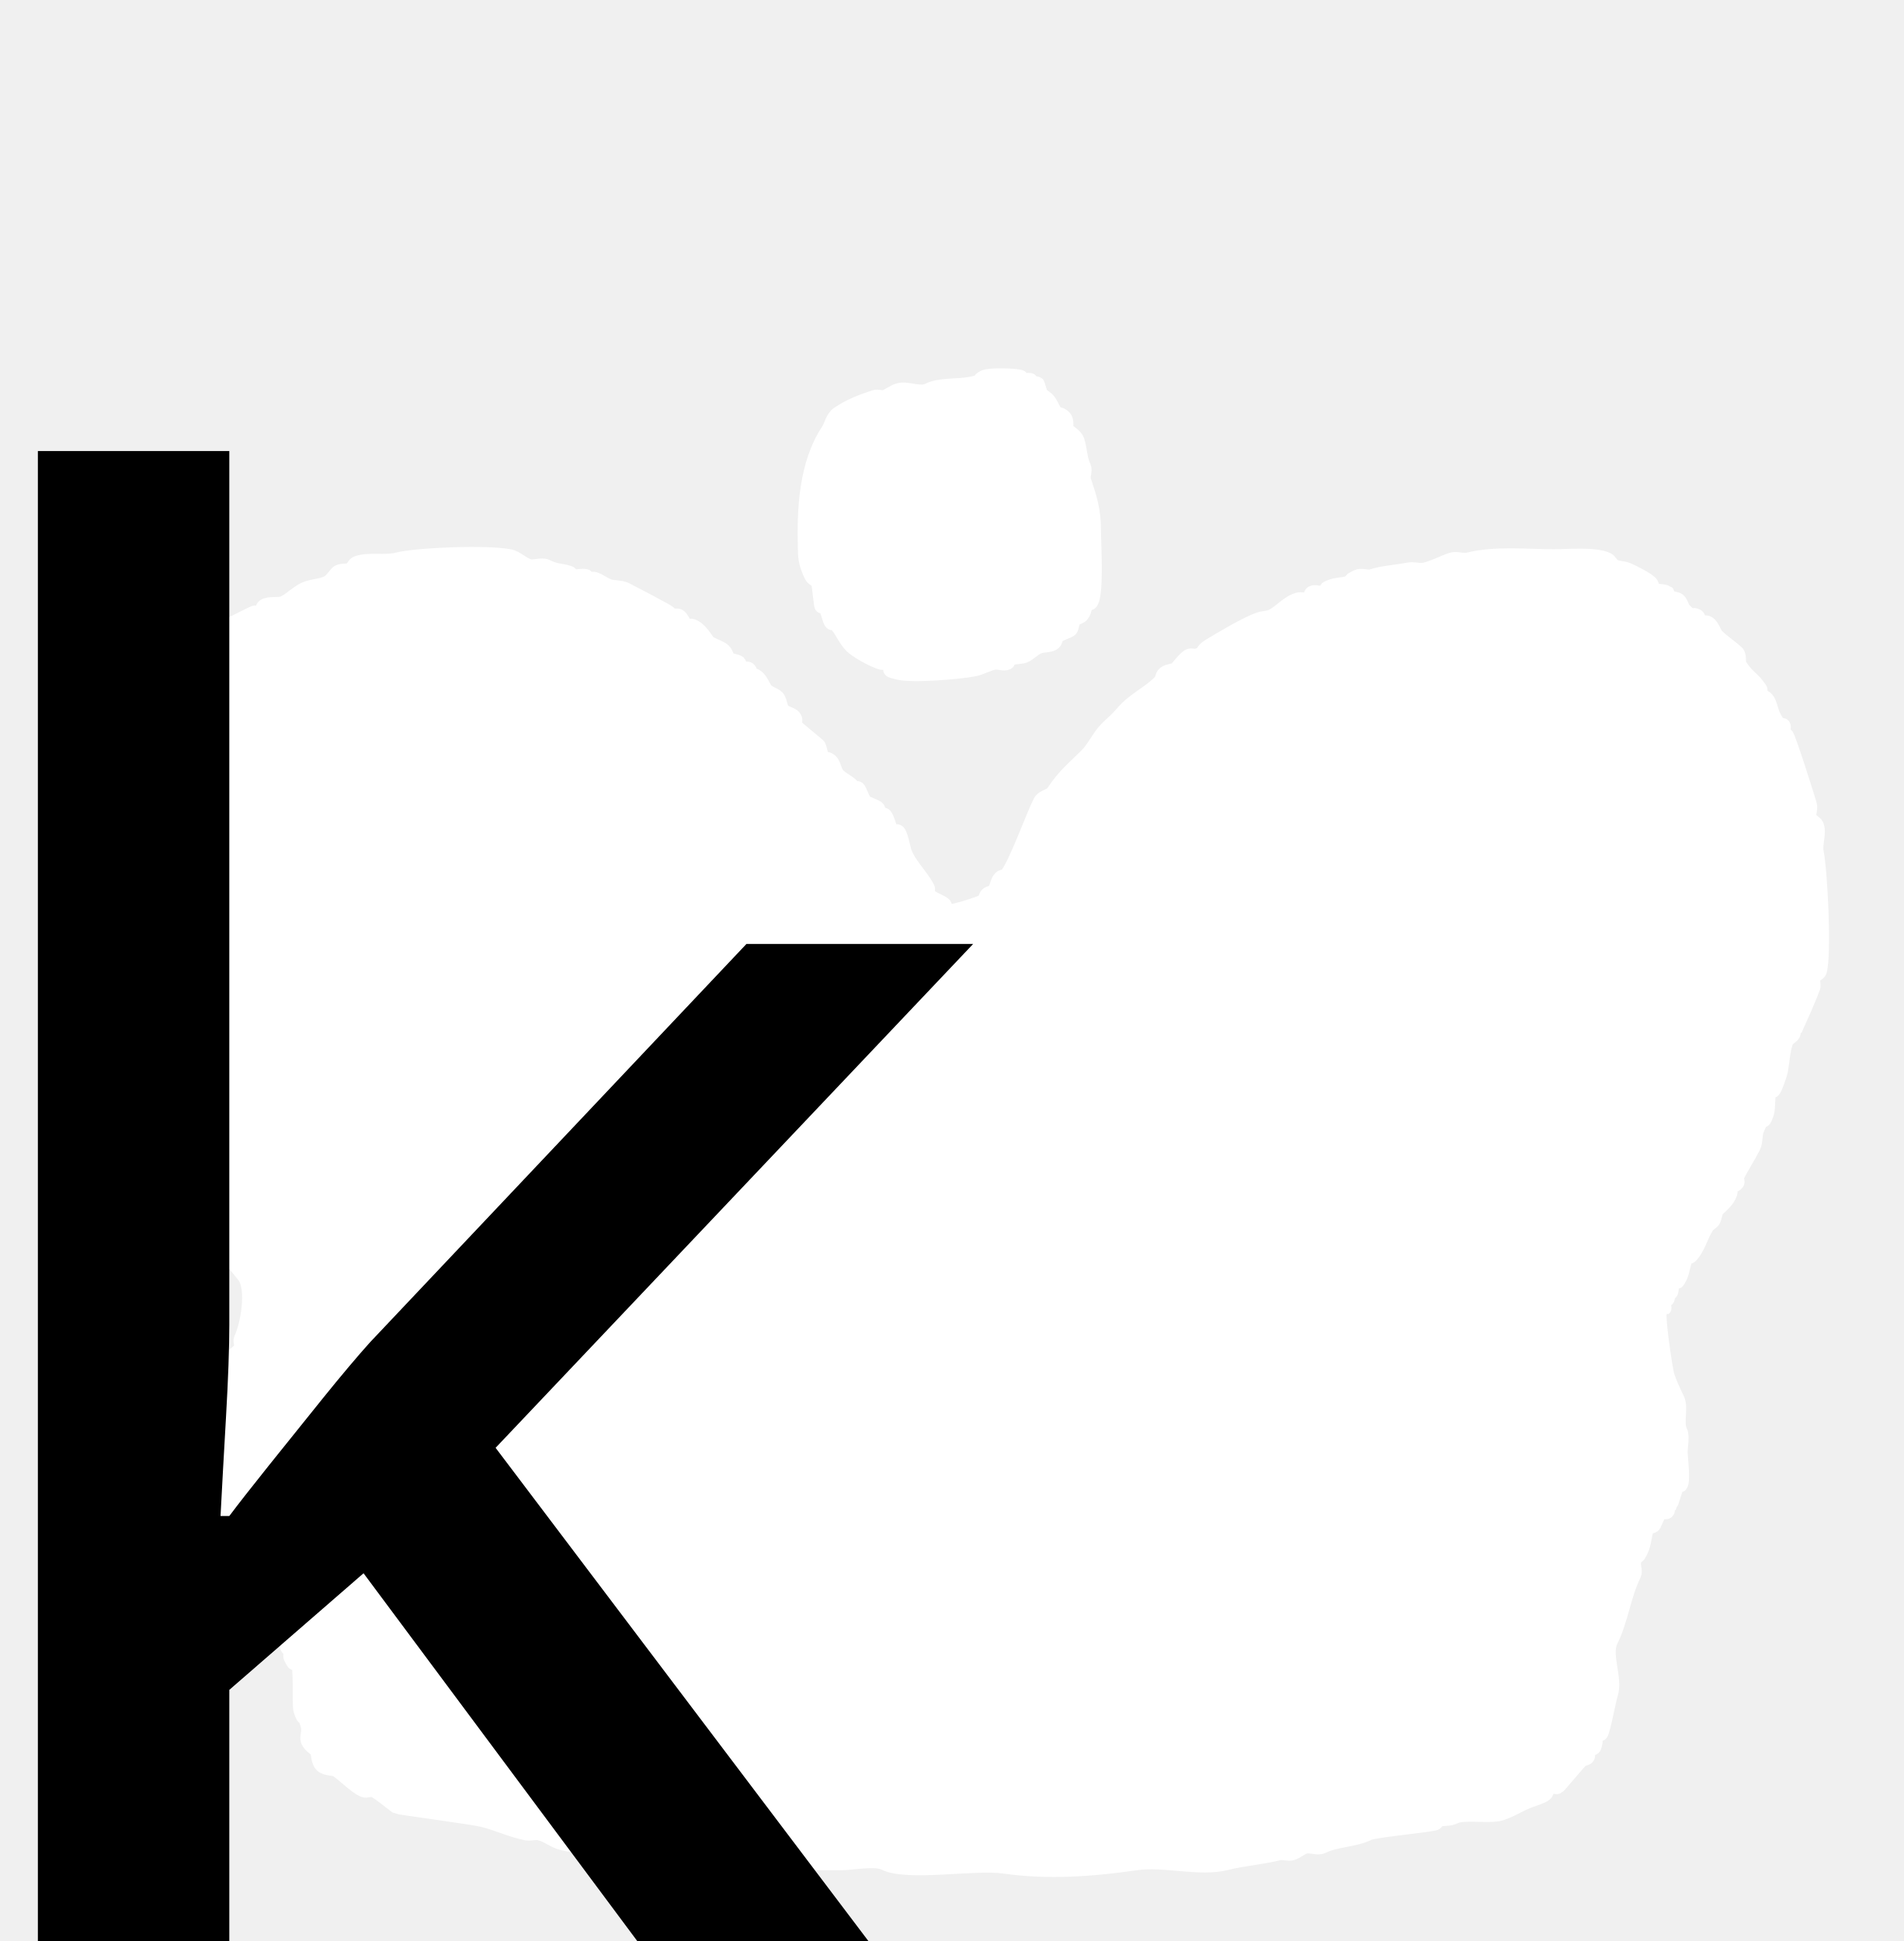
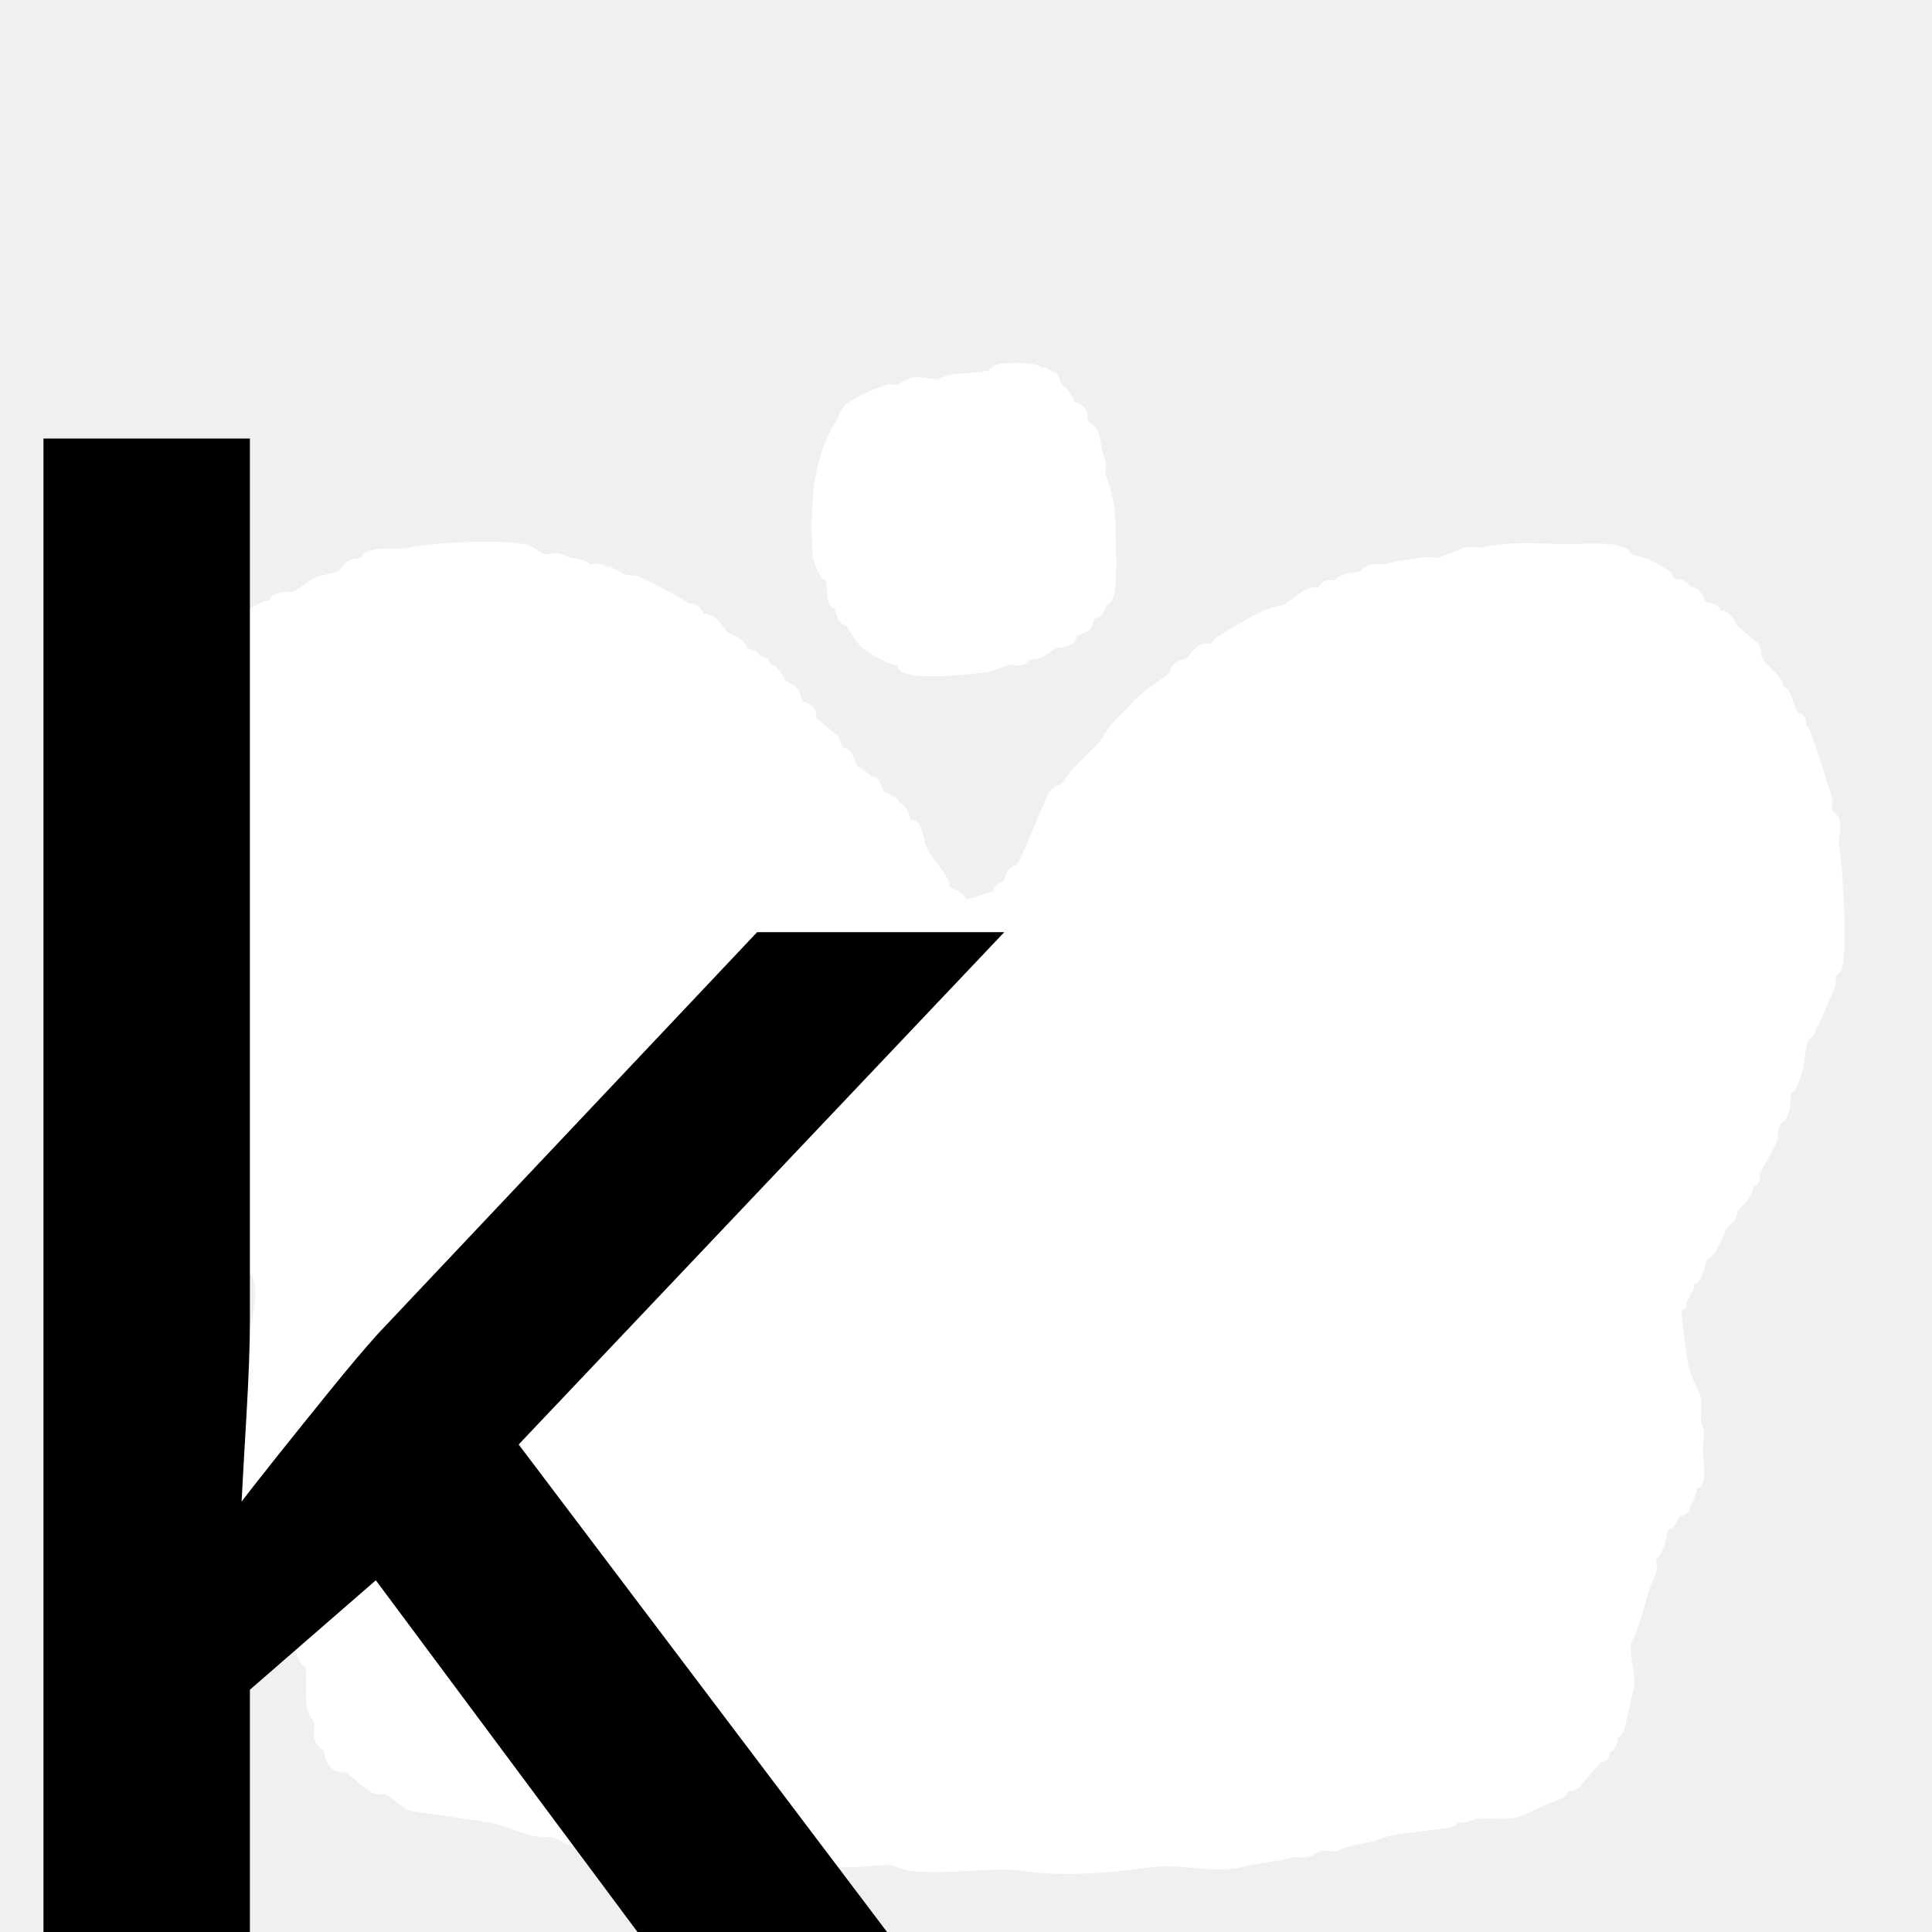
- <svg xmlns="http://www.w3.org/2000/svg" width="532mm" height="542.535mm" viewBox="0 0 532 542.535" version="1.1" id="svg5">
+ <svg xmlns="http://www.w3.org/2000/svg" width="512" height="512" viewBox="0 0 135.467 135.467" version="1.1" id="svg5">
  <defs id="defs2" />
-   <g id="layer1" transform="translate(9.999977,10.00023)">
-     <path style="fill:#ffffff;fill-opacity:1;stroke:#ffffff;stroke-width:4.068px;stroke-linecap:butt;stroke-linejoin:miter;stroke-opacity:1" d="m 78.689,479.205 c -4.731,-3.231 -1.579,-3.81 -2.78,-7.415 -1.24,-3.719 -0.614,0.012 -1.854,-3.707 -0.518,-1.554 0.243,-12.733 -0.927,-13.902 -1.918,-1.918 0.075,2.93 -1.854,-0.927 -0.276,-0.553 0.276,-1.301 0,-1.854 -0.195,-0.391 -0.731,-0.536 -0.927,-0.927 -0.276,-0.553 0.437,-1.417 0,-1.854 -0.218,-0.218 -0.708,0.218 -0.927,0 -0.463,-0.463 0.463,-2.317 0,-2.78 -0.218,-0.218 -0.708,0.218 -0.927,0 -0.655,-0.655 0.293,-1.901 0,-2.78 -0.874,-2.622 -3.347,-4.84 -4.634,-7.415 -0.603,-1.207 -0.203,-3.548 -0.927,-4.634 -0.383,-0.575 -1.439,-0.374 -1.854,-0.927 -0.586,-0.782 -0.49,-1.907 -0.927,-2.78 -0.927,-1.854 -2.757,-2.416 -3.707,-4.634 -0.502,-1.171 -0.271,-2.615 -0.927,-3.707 -3.744,-6.24 -0.197,6.625 -2.781,-3.707 -0.595,-2.38 -0.284,-6.248 -1.854,-8.341 -0.415,-0.553 -1.47,-0.352 -1.854,-0.927 -0.363,-0.544 -0.927,-13.843 -0.927,-16.683 0,-2.704 -1.158,-7.879 0,-10.195 0.642,-1.284 2.265,-2.265 2.78,-2.78 0.901,-0.901 0.271,-2.615 0.927,-3.707 1.535,-2.559 3.647,-3.647 5.561,-5.561 0.428,-0.429 -0.28,-2.221 0,-2.78 1.775,-3.55 3.726,-13.877 0.927,-17.61 -6.9,-9.201 -16.202,-14.955 -22.244,-25.024 -0.795,-1.325 -2.207,-2.273 -2.781,-3.707 -2.95,-7.374 -5.841,-14.744 -8.341,-22.244 -1.009,-3.028 -3.075,-6.108 -3.707,-9.268 -0.537,-2.685 -0.39,-5.657 -0.927,-8.341 -0.872,-4.361 -2.95,-8.434 -3.707,-12.976 -2.449,-14.695 -3.752,-29.304 -1.854,-44.488 0.546,-4.365 1.021,-17.799 2.78,-21.317 0.391,-0.782 1.369,-1.127 1.854,-1.854 0.731,-1.096 0.709,-3.49 1.854,-4.634 0.218,-0.218 0.708,0.218 0.927,0 1.727,-1.727 2.908,-4.761 4.634,-6.488 1.274,-1.274 3.25,-1.627 4.634,-2.78 3.874,-3.229 6.176,-7.181 10.195,-10.195 1.933,-1.449 7.033,-2.672 8.341,-4.634 0.343,-0.514 -0.437,-1.417 0,-1.854 0.025,-0.025 10.389,-5.317 11.122,-5.561 0.586,-0.195 1.417,0.437 1.854,0 0.488,-0.488 0.352,-1.471 0.927,-1.854 1.393,-0.928 4.088,-0.19 5.561,-0.927 1.871,-0.935 3.568,-2.711 5.561,-3.707 1.968,-0.984 4.619,-0.919 6.488,-1.854 1.24,-0.62 2.205,-2.205 2.78,-2.78 0.901,-0.901 2.568,-0.357 3.707,-0.927 0.782,-0.391 1.025,-1.577 1.854,-1.854 3.414,-1.138 7.672,-0.065 11.122,-0.927 5.823,-1.456 25.36,-2.157 31.512,-0.927 1.962,0.393 3.617,2.295 5.561,2.78 1.167,0.292 3.526,-0.554 4.634,0 2.911,1.455 3.947,1.007 6.488,1.854 0.414,0.138 0.498,0.841 0.927,0.927 1.212,0.242 2.508,-0.3 3.707,0 0.3,0.075 -0.277,0.789 0,0.927 3.707,1.854 0.463,-0.927 2.781,0 1.282,0.513 2.396,1.417 3.707,1.854 1.342,0.447 3.321,0.271 4.634,0.927 1.405,0.703 11.568,6.007 12.049,6.488 0.218,0.218 -0.277,0.789 0,0.927 0.829,0.415 1.951,-0.415 2.781,0 0.773,0.387 1.739,2.723 1.854,2.78 0.552,0.276 1.267,-0.195 1.854,0 2.324,0.775 3.756,3.756 4.634,4.634 0.401,0.401 3.109,1.455 3.707,1.854 1.315,0.877 1.144,2.071 1.854,2.78 0.171,0.171 2.61,0.756 2.781,0.927 0.201,0.201 0.746,1.763 0.927,1.854 0.552,0.276 1.339,-0.343 1.854,0 0.575,0.383 0.438,1.365 0.927,1.854 0.218,0.218 0.65,-0.138 0.927,0 1.413,0.706 2.005,2.545 2.781,3.707 0.99,1.486 3.04,1.447 3.707,2.78 0.397,0.793 0.53,1.988 0.927,2.78 0.741,1.484 3.184,1.212 3.707,2.781 0.195,0.586 -0.343,1.34 0,1.854 0.42,0.631 5.97,5.043 6.488,5.561 0.389,0.389 0.646,2.219 0.927,2.781 0.746,1.49 1.786,0.528 2.781,1.854 0.829,1.105 0.876,2.73 1.854,3.707 1.19,1.19 2.816,1.889 3.707,2.78 0.218,0.218 -0.277,0.789 0,0.927 0.552,0.276 1.301,-0.276 1.854,0 0.32,0.16 1.533,3.386 1.854,3.707 0.321,0.321 3.548,1.534 3.707,1.854 0.277,0.553 -0.437,1.417 0,1.854 0.437,0.437 1.339,-0.343 1.854,0 0.707,0.471 1.756,4.586 1.854,4.634 0.552,0.276 1.301,-0.276 1.854,0 0.763,0.382 1.578,4.735 1.854,5.561 1.169,3.504 4.826,6.871 6.488,10.195 0.277,0.553 -0.437,1.417 0,1.854 1.133,1.133 3.863,2.01 4.634,2.78 0.437,0.437 -0.437,1.417 0,1.854 0.995,0.995 10.816,-2.474 11.122,-2.781 0.489,-0.488 0.438,-1.365 0.927,-1.854 0.489,-0.488 1.365,-0.438 1.854,-0.927 0.976,-0.977 0.876,-2.73 1.854,-3.707 0.489,-0.488 1.439,-0.374 1.854,-0.927 2.679,-3.572 6.921,-15.695 9.268,-20.39 0.749,-1.499 2.778,-1.386 3.707,-2.78 3.107,-4.661 5.467,-6.394 9.268,-10.195 2.08,-2.08 3.529,-5.383 5.561,-7.415 1.895,-1.895 2.643,-2.312 4.634,-4.634 2.991,-3.489 7.129,-5.275 10.195,-8.341 1.129,-1.129 0.434,-2.071 1.854,-2.78 0.873,-0.437 1.968,-0.385 2.78,-0.927 0.315,-0.21 2.55,-3.321 3.707,-3.707 0.586,-0.195 1.255,0.149 1.854,0 2.869,-0.717 1.069,-1.198 3.707,-2.781 3.205,-1.923 10.298,-6.213 13.902,-7.415 1.209,-0.403 2.568,-0.357 3.707,-0.927 2.293,-1.146 4.64,-4.079 7.415,-4.634 0.909,-0.182 1.951,0.415 2.781,0 0.618,-0.309 0.309,-1.545 0.927,-1.854 0.829,-0.415 1.872,0.182 2.78,0 8.383,-1.677 -2.517,-0.088 2.781,-1.854 1.619,-0.54 3.015,-0.387 4.634,-0.927 0.415,-0.138 0.618,-0.618 0.927,-0.927 0.618,-0.309 1.184,-0.759 1.854,-0.927 1.199,-0.3 2.535,0.391 3.707,0 2.988,-0.996 6.736,-1.162 10.195,-1.854 1.47,-0.294 3.181,0.363 4.634,0 2.654,-0.663 5.073,-2 7.415,-2.78 1.401,-0.467 3.198,0.359 4.634,0 7.631,-1.908 16.184,-0.927 24.098,-0.927 3.889,0 11.506,-0.735 14.829,0.927 0.781,0.391 1.072,1.463 1.854,1.854 1.139,0.57 2.525,0.454 3.707,0.927 1.422,0.569 5.386,2.606 6.488,3.707 0.489,0.488 0.335,1.498 0.927,1.854 1.092,0.655 2.615,0.271 3.707,0.927 1.772,3.544 -0.272,0.836 2.78,1.854 1.066,0.355 1.285,2.213 1.854,2.78 8.371,8.37 0.188,0.094 3.707,1.854 0.618,0.309 0.309,1.545 0.927,1.854 0.552,0.276 1.267,-0.195 1.854,0 1.47,0.49 1.91,2.837 2.781,3.707 1.552,1.552 4.499,3.572 5.561,4.634 0.901,0.901 0.22,2.647 0.927,3.707 2.411,3.616 3.405,3.254 5.561,6.488 0.343,0.514 -0.277,1.301 0,1.854 1.929,3.857 -0.061,-0.991 1.854,0.927 0.835,0.835 1.301,3.529 1.854,4.634 0.498,0.996 1.066,1.993 1.854,2.781 0.218,0.218 0.789,-0.276 0.927,0 0.415,0.829 -0.655,2.125 0,2.78 0.218,0.218 0.709,-0.218 0.927,0 0.583,0.582 6.048,17.704 6.488,19.463 0.3,1.199 -0.552,2.602 0,3.707 0.391,0.782 1.462,1.072 1.854,1.854 0.946,1.893 -0.42,5.319 0,7.415 1.121,5.604 2.216,28.208 0.927,33.366 -0.212,0.848 -1.642,1.006 -1.854,1.854 -0.224,0.899 0.224,1.881 0,2.78 -0.108,0.453 -4.614,11.102 -4.634,11.122 -0.218,0.218 -0.789,-0.276 -0.927,0 -0.277,0.553 0.277,1.301 0,1.854 -0.391,0.782 -1.462,1.072 -1.854,1.854 -1.099,2.198 -1.245,7.444 -1.854,9.268 -0.284,0.854 -1.299,4.081 -1.854,4.634 -0.218,0.218 -0.789,-0.276 -0.927,0 -0.858,1.715 -0.301,4.612 -0.927,6.488 -1.35,4.048 -0.666,-0.654 -2.781,4.634 -0.5,1.248 -0.289,3.36 -0.927,4.634 -1.35,2.701 -3.284,5.641 -4.634,8.341 -0.277,0.553 0.437,1.417 0,1.854 -1.918,1.918 0.077,-2.93 -1.854,0.927 -0.277,0.553 0.195,1.267 0,1.854 -0.717,2.15 -2.606,3.533 -3.707,4.634 -0.389,0.389 -0.646,2.219 -0.927,2.781 -0.391,0.782 -1.368,1.127 -1.854,1.854 -1.753,2.629 -2.425,6.132 -4.634,8.341 -0.218,0.218 -0.709,-0.218 -0.927,0 -0.867,0.867 -1.265,4.386 -1.854,5.561 -1.929,3.857 0.061,-0.991 -1.854,0.927 -1.15,1.15 -0.24,3.02 -0.927,3.707 -0.218,0.218 -0.709,-0.218 -0.927,0 -0.437,0.437 0.437,1.417 0,1.854 -0.218,0.218 -0.789,-0.276 -0.927,0 0,5.252 0.618,0.309 -0.927,1.854 -1.327,1.327 1.564,18.596 1.854,19.463 0.67,2.013 1.769,4.465 2.78,6.488 1.304,2.608 -0.429,6.557 0.927,9.268 0.587,1.175 0,4.219 0,5.561 0,1.338 0.893,8.375 0,9.268 -0.218,0.218 -0.789,-0.276 -0.927,0 -0.266,0.531 -1.724,5.431 -1.854,5.561 -0.218,0.218 -0.789,-0.276 -0.927,0 -0.277,0.553 0.437,1.417 0,1.854 -0.437,0.437 -1.301,-0.276 -1.854,0 -0.357,0.179 -1.491,2.983 -1.854,3.707 -0.309,0.618 -1.545,0.309 -1.854,0.927 -0.918,1.835 -0.65,4.081 -1.854,6.488 -2.121,4.242 0.384,-3.933 -1.854,2.78 -0.349,1.05 0.49,2.725 0,3.707 -2.799,5.597 -3.645,12.85 -6.488,18.537 -1.974,3.948 1.408,10.603 0,14.829 -0.487,1.464 -2.172,10.514 -2.78,11.122 -0.218,0.218 -0.709,-0.218 -0.927,0 -1.255,1.255 -0.046,1.048 -0.927,3.707 -0.218,0.655 -1.545,0.309 -1.854,0.927 -0.277,0.553 0.343,1.34 0,1.854 -0.383,0.575 -1.365,0.438 -1.854,0.927 -0.796,0.796 -6.228,7.328 -6.488,7.415 -0.586,0.195 -1.339,-0.343 -1.854,0 -2.614,1.743 0.741,1.607 -5.561,3.707 -3.064,1.021 -5.022,2.601 -8.341,3.707 -3.114,1.038 -10.383,-0.369 -12.976,0.927 -1.711,0.855 -2.809,0.318 -4.634,0.927 -0.414,0.138 -0.503,0.821 -0.927,0.927 -2.809,0.702 -16.894,1.959 -18.537,2.781 -3.928,1.964 -9.101,1.77 -12.976,3.707 -1.181,0.591 -3.347,-0.322 -4.634,0 -1.341,0.335 -2.397,1.417 -3.707,1.854 -1.075,0.358 -2.629,-0.27 -3.707,0 -4.892,1.223 -9.943,1.559 -14.829,2.781 -7.403,1.851 -17.252,-1.11 -25.024,0 -12.287,1.755 -24.565,2.714 -37.073,0.927 -8.256,-1.179 -26.948,2.282 -33.366,-0.927 -2.638,-1.319 -9.04,0 -12.049,0 -8.959,0 -17.919,0 -26.878,0 -4.207,0 -8.856,0.588 -12.976,0 -3.207,-0.458 -6.258,-1.101 -9.268,-1.854 -1.632,-0.408 -4.088,0.736 -5.561,0 -1.378,-0.689 -2.95,-1.517 -4.634,-1.854 -5.638,-1.128 -12.836,-0.429 -18.537,-1.854 -2.633,-0.658 -3.964,-2.15 -6.488,-2.78 -1.199,-0.3 -2.495,0.242 -3.707,0 -4.164,-0.833 -8.083,-2.716 -12.049,-3.707 -3.14,-0.785 -23.78,-3.495 -24.097,-3.707 -1.533,-1.022 -4.925,-4.009 -6.488,-4.634 -0.861,-0.344 -1.92,0.344 -2.78,0 -2.177,-0.871 -5.425,-4.235 -7.415,-5.561 -1.114,-0.743 -3.625,-0.173 -4.634,-1.854 -0.655,-1.092 -0.618,-2.472 -0.927,-3.707 z" id="path856" />
-     <path style="fill:#ffffff;fill-opacity:1;stroke:#ffffff;stroke-width:4.068px;stroke-linecap:butt;stroke-linejoin:miter;stroke-opacity:1" d="m 215.024,143.658 c -0.334,-11.282 0.253,-24.014 6.488,-33.366 0.848,-1.272 1.171,-3.561 2.78,-4.634 3.39,-2.26 6.321,-3.343 10.195,-4.634 0.879,-0.293 1.901,0.293 2.78,0 1.166,-0.389 2.34,-1.398 3.707,-1.854 2.421,-0.807 6.085,1.128 8.341,0 3.489,-1.745 8.062,-1.056 12.049,-1.854 7.804,-1.561 0.029,-0.014 3.707,-1.854 1.528,-0.764 9.225,-0.485 10.195,0 0.276,0.138 -0.218,0.708 0,0.927 0.463,0.463 2.317,-0.463 2.78,0 0.218,0.218 -0.276,0.789 0,0.927 0.553,0.276 1.301,-0.276 1.854,0 0.112,0.056 0.777,2.63 0.927,2.78 2.014,2.014 1.661,0.542 3.707,4.634 0.71,1.42 1.652,0.725 2.78,1.854 1.15,1.15 0.24,3.02 0.927,3.707 0.409,0.409 2.378,1.572 2.78,2.78 0.831,2.492 0.734,5.175 1.854,7.415 0.491,0.982 -0.35,2.657 0,3.707 1.696,5.087 2.78,8.48 2.78,13.902 0,3.669 0.938,18.525 -0.927,20.39 -0.218,0.218 -0.708,-0.218 -0.927,0 -0.841,0.841 -0.574,2.854 -1.854,3.707 -0.575,0.383 -1.365,0.438 -1.854,0.927 -0.309,0.309 -0.618,2.472 -0.927,2.78 -0.524,0.524 -3.017,1.163 -3.707,1.854 -0.488,0.488 -0.438,1.365 -0.927,1.854 -0.713,0.713 -2.756,0.689 -3.707,0.927 -1.799,0.45 -2.973,2.116 -4.634,2.78 -0.685,0.274 -4.091,0.384 -4.634,0.927 -0.218,0.218 0.276,0.789 0,0.927 -1.105,0.553 -2.496,-0.242 -3.707,0 -1.916,0.383 -3.645,1.47 -5.561,1.854 -3.91,0.782 -17.261,1.941 -21.317,0.927 -4.943,-1.236 0.927,-0.309 -2.78,-2.78 -0.514,-0.343 -1.254,0.149 -1.854,0 -2.134,-0.534 -6.962,-3.254 -8.341,-4.634 -1.854,-1.854 -2.78,-4.634 -4.634,-6.488 -0.218,-0.218 -0.708,0.218 -0.927,0 -0.674,-0.674 -1.18,-3.96 -1.854,-4.634 -0.218,-0.218 -0.708,0.218 -0.927,0 -0.195,-0.195 -0.639,-5.336 -0.927,-6.488 -0.212,-0.848 -1.463,-1.072 -1.854,-1.854 -1.312,-2.624 -1.854,-4.618 -1.854,-7.415 z" id="path1781" />
-     <text xml:space="preserve" style="font-size:615.03px;line-height:1.25;font-family:'Chess Condal';-inkscape-font-specification:'Chess Condal';stroke-width:4.068" x="-51.697" y="583.497" id="text19176">
-       <tspan id="tspan19174" style="stroke-width:4.068" x="-51.697" y="583.497">k</tspan>
+   <g id="layer1" transform="translate(9.999999,9.999986)">
+     <path style="fill:#ffffff;fill-opacity:1;stroke:#ffffff;stroke-width:1.022px;stroke-linecap:butt;stroke-linejoin:miter;stroke-opacity:1" d="m 13.19,112.483 c -1.188,-0.812 -0.397,-0.957 -0.699,-1.863 -0.311,-0.934 -0.154,0.003 -0.466,-0.931 -0.13,-0.39 0.061,-3.199 -0.233,-3.493 -0.482,-0.482 0.019,0.736 -0.466,-0.233 -0.069,-0.139 0.069,-0.327 0,-0.466 -0.049,-0.098 -0.184,-0.135 -0.233,-0.233 -0.069,-0.139 0.11,-0.356 0,-0.466 -0.055,-0.055 -0.178,0.055 -0.233,0 -0.116,-0.116 0.116,-0.582 0,-0.699 -0.055,-0.055 -0.178,0.055 -0.233,0 -0.165,-0.165 0.074,-0.478 0,-0.699 -0.22,-0.659 -0.841,-1.216 -1.164,-1.863 -0.152,-0.303 -0.051,-0.891 -0.233,-1.164 -0.096,-0.144 -0.362,-0.094 -0.466,-0.233 C 8.618,99.946 8.643,99.664 8.533,99.444 8.3,98.979 7.84,98.837 7.602,98.28 7.475,97.986 7.533,97.623 7.369,97.349 6.428,95.781 7.319,99.013 6.67,96.417 6.521,95.82 6.599,94.848 6.204,94.322 6.1,94.183 5.835,94.234 5.739,94.089 5.648,93.952 5.506,90.611 5.506,89.898 c 0,-0.679 -0.291,-1.979 0,-2.561 0.161,-0.323 0.569,-0.569 0.699,-0.699 0.226,-0.226 0.068,-0.657 0.233,-0.931 0.386,-0.643 0.916,-0.916 1.397,-1.397 0.108,-0.108 -0.07,-0.558 0,-0.699 0.446,-0.892 0.936,-3.486 0.233,-4.424 C 6.334,76.876 3.997,75.43 2.479,72.901 2.279,72.568 1.925,72.33 1.781,71.97 1.04,70.117 0.313,68.266 -0.315,66.382 -0.569,65.621 -1.087,64.847 -1.246,64.053 -1.381,63.379 -1.344,62.632 -1.479,61.958 -1.698,60.862 -2.22,59.839 -2.41,58.698 -3.026,55.006 -3.353,51.336 -2.876,47.522 c 0.137,-1.096 0.257,-4.471 0.699,-5.355 0.098,-0.196 0.344,-0.283 0.466,-0.466 0.184,-0.275 0.178,-0.877 0.466,-1.164 0.055,-0.055 0.178,0.055 0.233,0 0.434,-0.434 0.73,-1.196 1.164,-1.63 0.32,-0.32 0.817,-0.409 1.164,-0.699 0.973,-0.811 1.552,-1.804 2.561,-2.561 0.485,-0.364 1.767,-0.671 2.096,-1.164 0.086,-0.129 -0.11,-0.356 0,-0.466 0.006,-0.006 2.61,-1.336 2.794,-1.397 0.147,-0.049 0.356,0.11 0.466,0 0.123,-0.123 0.088,-0.369 0.233,-0.466 0.35,-0.233 1.027,-0.048 1.397,-0.233 0.47,-0.235 0.896,-0.681 1.397,-0.931 0.494,-0.247 1.16,-0.231 1.63,-0.466 0.312,-0.156 0.554,-0.554 0.699,-0.699 0.226,-0.226 0.645,-0.09 0.931,-0.233 0.196,-0.098 0.257,-0.396 0.466,-0.466 0.858,-0.286 1.927,-0.016 2.794,-0.233 1.463,-0.366 6.371,-0.542 7.916,-0.233 0.493,0.099 0.909,0.576 1.397,0.699 0.293,0.073 0.886,-0.139 1.164,0 0.731,0.366 0.992,0.253 1.63,0.466 0.104,0.035 0.125,0.211 0.233,0.233 0.304,0.061 0.63,-0.075 0.931,0 0.075,0.019 -0.07,0.198 0,0.233 0.931,0.466 0.116,-0.233 0.699,0 0.322,0.129 0.602,0.356 0.931,0.466 0.337,0.112 0.834,0.068 1.164,0.233 0.353,0.176 2.906,1.509 3.027,1.63 0.055,0.055 -0.07,0.198 0,0.233 0.208,0.104 0.49,-0.104 0.699,0 0.194,0.097 0.437,0.684 0.466,0.699 0.139,0.069 0.318,-0.049 0.466,0 0.584,0.195 0.944,0.944 1.164,1.164 0.101,0.101 0.781,0.365 0.931,0.466 0.33,0.22 0.287,0.52 0.466,0.699 0.043,0.043 0.656,0.19 0.699,0.233 0.051,0.05 0.187,0.443 0.233,0.466 0.139,0.069 0.336,-0.086 0.466,0 0.144,0.096 0.11,0.343 0.233,0.466 0.055,0.055 0.163,-0.035 0.233,0 0.355,0.177 0.504,0.639 0.699,0.931 0.249,0.373 0.764,0.364 0.931,0.699 0.1,0.199 0.133,0.499 0.233,0.699 0.186,0.373 0.8,0.304 0.931,0.699 0.049,0.147 -0.086,0.337 0,0.466 0.105,0.158 1.5,1.267 1.63,1.397 0.098,0.098 0.162,0.557 0.233,0.699 0.187,0.374 0.449,0.133 0.699,0.466 0.208,0.278 0.22,0.686 0.466,0.931 0.299,0.299 0.708,0.475 0.931,0.699 0.055,0.055 -0.07,0.198 0,0.233 0.139,0.069 0.327,-0.069 0.466,0 0.08,0.04 0.385,0.851 0.466,0.931 0.081,0.081 0.891,0.385 0.931,0.466 0.07,0.139 -0.11,0.356 0,0.466 0.11,0.11 0.336,-0.086 0.466,0 0.178,0.118 0.441,1.152 0.466,1.164 0.139,0.069 0.327,-0.069 0.466,0 0.192,0.096 0.396,1.189 0.466,1.397 0.294,0.88 1.212,1.726 1.63,2.561 0.07,0.139 -0.11,0.356 0,0.466 0.285,0.285 0.971,0.505 1.164,0.699 0.11,0.11 -0.11,0.356 0,0.466 0.25,0.25 2.717,-0.622 2.794,-0.699 0.123,-0.123 0.11,-0.343 0.233,-0.466 0.123,-0.123 0.343,-0.11 0.466,-0.233 0.245,-0.245 0.22,-0.686 0.466,-0.931 0.123,-0.123 0.362,-0.094 0.466,-0.233 0.673,-0.897 1.739,-3.943 2.328,-5.122 0.188,-0.377 0.698,-0.348 0.931,-0.699 0.781,-1.171 1.374,-1.606 2.328,-2.561 0.522,-0.522 0.887,-1.352 1.397,-1.863 0.476,-0.476 0.664,-0.581 1.164,-1.164 0.751,-0.877 1.791,-1.325 2.561,-2.096 0.284,-0.284 0.109,-0.52 0.466,-0.699 0.219,-0.11 0.494,-0.097 0.698,-0.233 0.079,-0.053 0.641,-0.834 0.931,-0.931 0.147,-0.049 0.315,0.037 0.466,0 0.721,-0.18 0.268,-0.301 0.931,-0.699 0.805,-0.483 2.587,-1.561 3.493,-1.863 0.304,-0.101 0.645,-0.09 0.931,-0.233 0.576,-0.288 1.166,-1.025 1.863,-1.164 0.228,-0.046 0.49,0.104 0.699,0 0.155,-0.078 0.078,-0.388 0.233,-0.466 0.208,-0.104 0.47,0.046 0.698,0 2.106,-0.421 -0.632,-0.022 0.699,-0.466 0.407,-0.136 0.757,-0.097 1.164,-0.233 0.104,-0.035 0.155,-0.155 0.233,-0.233 0.155,-0.078 0.297,-0.191 0.466,-0.233 0.301,-0.075 0.637,0.098 0.931,0 0.751,-0.25 1.692,-0.292 2.561,-0.466 0.369,-0.074 0.799,0.091 1.164,0 0.667,-0.167 1.275,-0.502 1.863,-0.699 0.352,-0.117 0.803,0.09 1.164,0 1.917,-0.479 4.066,-0.233 6.054,-0.233 0.977,0 2.89,-0.185 3.725,0.233 0.196,0.098 0.269,0.367 0.466,0.466 0.286,0.143 0.634,0.114 0.931,0.233 0.357,0.143 1.353,0.655 1.63,0.931 0.123,0.123 0.084,0.376 0.233,0.466 0.274,0.165 0.657,0.068 0.931,0.233 0.445,0.89 -0.068,0.21 0.698,0.466 0.268,0.089 0.323,0.556 0.466,0.699 2.103,2.103 0.047,0.024 0.931,0.466 0.155,0.078 0.078,0.388 0.233,0.466 0.139,0.069 0.318,-0.049 0.466,0 0.369,0.123 0.48,0.713 0.699,0.931 0.39,0.39 1.13,0.897 1.397,1.164 0.226,0.226 0.055,0.665 0.233,0.931 0.606,0.908 0.855,0.817 1.397,1.63 0.086,0.129 -0.07,0.327 0,0.466 0.484,0.969 -0.015,-0.249 0.466,0.233 0.21,0.21 0.327,0.887 0.466,1.164 0.125,0.25 0.268,0.501 0.466,0.699 0.055,0.055 0.198,-0.069 0.233,0 0.104,0.208 -0.165,0.534 0,0.699 0.055,0.055 0.178,-0.055 0.233,0 0.146,0.146 1.519,4.448 1.63,4.89 0.075,0.301 -0.139,0.654 0,0.931 0.098,0.196 0.367,0.269 0.466,0.466 0.238,0.476 -0.105,1.336 0,1.863 0.282,1.408 0.557,7.086 0.233,8.382 -0.053,0.213 -0.412,0.253 -0.466,0.466 -0.056,0.226 0.056,0.473 0,0.699 -0.027,0.114 -1.159,2.789 -1.164,2.794 -0.055,0.055 -0.198,-0.069 -0.233,0 -0.07,0.139 0.07,0.327 0,0.466 -0.098,0.196 -0.367,0.269 -0.466,0.466 -0.276,0.552 -0.313,1.87 -0.466,2.328 -0.071,0.215 -0.326,1.025 -0.466,1.164 -0.055,0.055 -0.198,-0.069 -0.233,0 -0.216,0.431 -0.076,1.159 -0.233,1.63 -0.339,1.017 -0.167,-0.164 -0.699,1.164 -0.126,0.314 -0.073,0.844 -0.233,1.164 -0.339,0.678 -0.825,1.417 -1.164,2.096 -0.07,0.139 0.11,0.356 0,0.466 -0.482,0.482 0.019,-0.736 -0.466,0.233 -0.07,0.139 0.049,0.318 0,0.466 -0.18,0.54 -0.655,0.887 -0.931,1.164 -0.098,0.098 -0.162,0.557 -0.233,0.699 -0.098,0.196 -0.344,0.283 -0.466,0.466 -0.44,0.66 -0.609,1.541 -1.164,2.096 -0.055,0.055 -0.178,-0.055 -0.233,0 -0.218,0.218 -0.318,1.102 -0.466,1.397 -0.484,0.969 0.015,-0.249 -0.466,0.233 -0.289,0.289 -0.06,0.759 -0.233,0.931 -0.055,0.055 -0.178,-0.055 -0.233,0 -0.11,0.11 0.11,0.356 0,0.466 -0.055,0.055 -0.198,-0.069 -0.233,0 0,1.319 0.155,0.078 -0.233,0.466 -0.333,0.333 0.393,4.672 0.466,4.89 0.168,0.506 0.444,1.122 0.698,1.63 0.328,0.655 -0.108,1.647 0.233,2.328 0.148,0.295 0,1.06 0,1.397 0,0.336 0.224,2.104 0,2.328 -0.055,0.055 -0.198,-0.069 -0.233,0 -0.067,0.133 -0.433,1.364 -0.466,1.397 -0.055,0.055 -0.198,-0.069 -0.233,0 -0.07,0.139 0.11,0.356 0,0.466 -0.11,0.11 -0.327,-0.069 -0.466,0 -0.09,0.045 -0.375,0.749 -0.466,0.931 -0.078,0.155 -0.388,0.078 -0.466,0.233 -0.231,0.461 -0.163,1.025 -0.466,1.63 -0.533,1.066 0.097,-0.988 -0.466,0.699 -0.088,0.264 0.123,0.685 0,0.931 -0.703,1.406 -0.916,3.228 -1.63,4.657 -0.496,0.992 0.354,2.664 0,3.725 -0.122,0.368 -0.546,2.641 -0.698,2.794 -0.055,0.055 -0.178,-0.055 -0.233,0 -0.315,0.315 -0.012,0.263 -0.233,0.931 -0.055,0.165 -0.388,0.078 -0.466,0.233 -0.07,0.139 0.086,0.337 0,0.466 -0.096,0.144 -0.343,0.11 -0.466,0.233 -0.2,0.2 -1.565,1.841 -1.63,1.863 -0.147,0.049 -0.336,-0.086 -0.466,0 -0.657,0.438 0.186,0.404 -1.397,0.931 -0.77,0.257 -1.262,0.653 -2.096,0.931 -0.782,0.261 -2.608,-0.093 -3.26,0.233 -0.43,0.215 -0.706,0.08 -1.164,0.233 -0.104,0.035 -0.126,0.206 -0.233,0.233 -0.706,0.176 -4.244,0.492 -4.657,0.699 -0.987,0.493 -2.286,0.445 -3.26,0.931 -0.297,0.148 -0.841,-0.081 -1.164,0 -0.337,0.084 -0.602,0.356 -0.931,0.466 -0.27,0.09 -0.66,-0.068 -0.931,0 -1.229,0.307 -2.498,0.392 -3.725,0.699 -1.86,0.465 -4.334,-0.279 -6.287,0 -3.087,0.441 -6.171,0.682 -9.313,0.233 -2.074,-0.296 -6.77,0.573 -8.382,-0.233 -0.663,-0.331 -2.271,0 -3.027,0 -2.251,0 -4.501,0 -6.752,0 -1.057,0 -2.225,0.148 -3.26,0 -0.806,-0.115 -1.572,-0.277 -2.328,-0.466 -0.41,-0.103 -1.027,0.185 -1.397,0 -0.346,-0.173 -0.741,-0.381 -1.164,-0.466 -1.416,-0.283 -3.225,-0.108 -4.657,-0.466 -0.662,-0.165 -0.996,-0.54 -1.63,-0.699 -0.301,-0.075 -0.627,0.061 -0.931,0 -1.046,-0.209 -2.031,-0.682 -3.027,-0.931 -0.789,-0.197 -5.974,-0.878 -6.054,-0.931 -0.385,-0.257 -1.237,-1.007 -1.63,-1.164 -0.216,-0.086 -0.482,0.086 -0.699,0 -0.547,-0.219 -1.363,-1.064 -1.863,-1.397 -0.28,-0.187 -0.911,-0.043 -1.164,-0.466 -0.165,-0.274 -0.155,-0.621 -0.233,-0.931 z" id="path856" />
+     <path style="fill:#ffffff;fill-opacity:1;stroke:#ffffff;stroke-width:1.022px;stroke-linecap:butt;stroke-linejoin:miter;stroke-opacity:1" d="m 47.439,28.188 c -0.084,-2.834 0.064,-6.033 1.63,-8.382 0.213,-0.32 0.294,-0.895 0.699,-1.164 0.852,-0.568 1.588,-0.84 2.561,-1.164 0.221,-0.074 0.478,0.074 0.699,0 0.293,-0.098 0.588,-0.351 0.931,-0.466 0.608,-0.203 1.529,0.283 2.096,0 0.877,-0.438 2.025,-0.265 3.027,-0.466 1.96,-0.392 0.007,-0.004 0.931,-0.466 0.384,-0.192 2.317,-0.122 2.561,0 0.069,0.035 -0.055,0.178 0,0.233 0.116,0.116 0.582,-0.116 0.699,0 0.055,0.055 -0.069,0.198 0,0.233 0.139,0.069 0.327,-0.069 0.466,0 0.028,0.014 0.195,0.661 0.233,0.699 0.506,0.506 0.417,0.136 0.931,1.164 0.178,0.357 0.415,0.182 0.699,0.466 0.289,0.289 0.06,0.759 0.233,0.931 0.103,0.103 0.597,0.395 0.699,0.699 0.209,0.626 0.184,1.3 0.466,1.863 0.123,0.247 -0.088,0.668 0,0.931 0.426,1.278 0.699,2.13 0.699,3.493 0,0.922 0.236,4.654 -0.233,5.122 -0.055,0.055 -0.178,-0.055 -0.233,0 -0.211,0.211 -0.144,0.717 -0.466,0.931 -0.144,0.096 -0.343,0.11 -0.466,0.233 -0.078,0.078 -0.155,0.621 -0.233,0.699 -0.132,0.132 -0.758,0.292 -0.931,0.466 -0.123,0.123 -0.11,0.343 -0.233,0.466 -0.179,0.179 -0.692,0.173 -0.931,0.233 -0.452,0.113 -0.747,0.532 -1.164,0.699 -0.172,0.069 -1.028,0.096 -1.164,0.233 -0.055,0.055 0.069,0.198 0,0.233 -0.278,0.139 -0.627,-0.061 -0.931,0 -0.481,0.096 -0.916,0.369 -1.397,0.466 -0.982,0.196 -4.336,0.488 -5.355,0.233 -1.242,-0.31 0.233,-0.078 -0.699,-0.699 -0.129,-0.086 -0.315,0.037 -0.466,0 -0.536,-0.134 -1.749,-0.818 -2.096,-1.164 -0.466,-0.466 -0.699,-1.164 -1.164,-1.63 -0.055,-0.055 -0.178,0.055 -0.233,0 -0.169,-0.169 -0.296,-0.995 -0.466,-1.164 -0.055,-0.055 -0.178,0.055 -0.233,0 -0.049,-0.049 -0.16,-1.341 -0.233,-1.63 -0.053,-0.213 -0.367,-0.269 -0.466,-0.466 -0.33,-0.659 -0.466,-1.16 -0.466,-1.863 z" id="path1781" />
+     <text xml:space="preserve" style="font-size:154.507px;line-height:1.25;font-family:'Chess Condal';-inkscape-font-specification:'Chess Condal';fill:#000000;fill-opacity:1;stroke:#000000;stroke-width:1.022;stroke-opacity:1" x="-19.566" y="138.683" id="text19176">
+       <tspan id="tspan19174" style="fill:#000000;fill-opacity:1;stroke:#000000;stroke-width:1.022;stroke-opacity:1" x="-19.566" y="138.683">k</tspan>
    </text>
  </g>
</svg>
